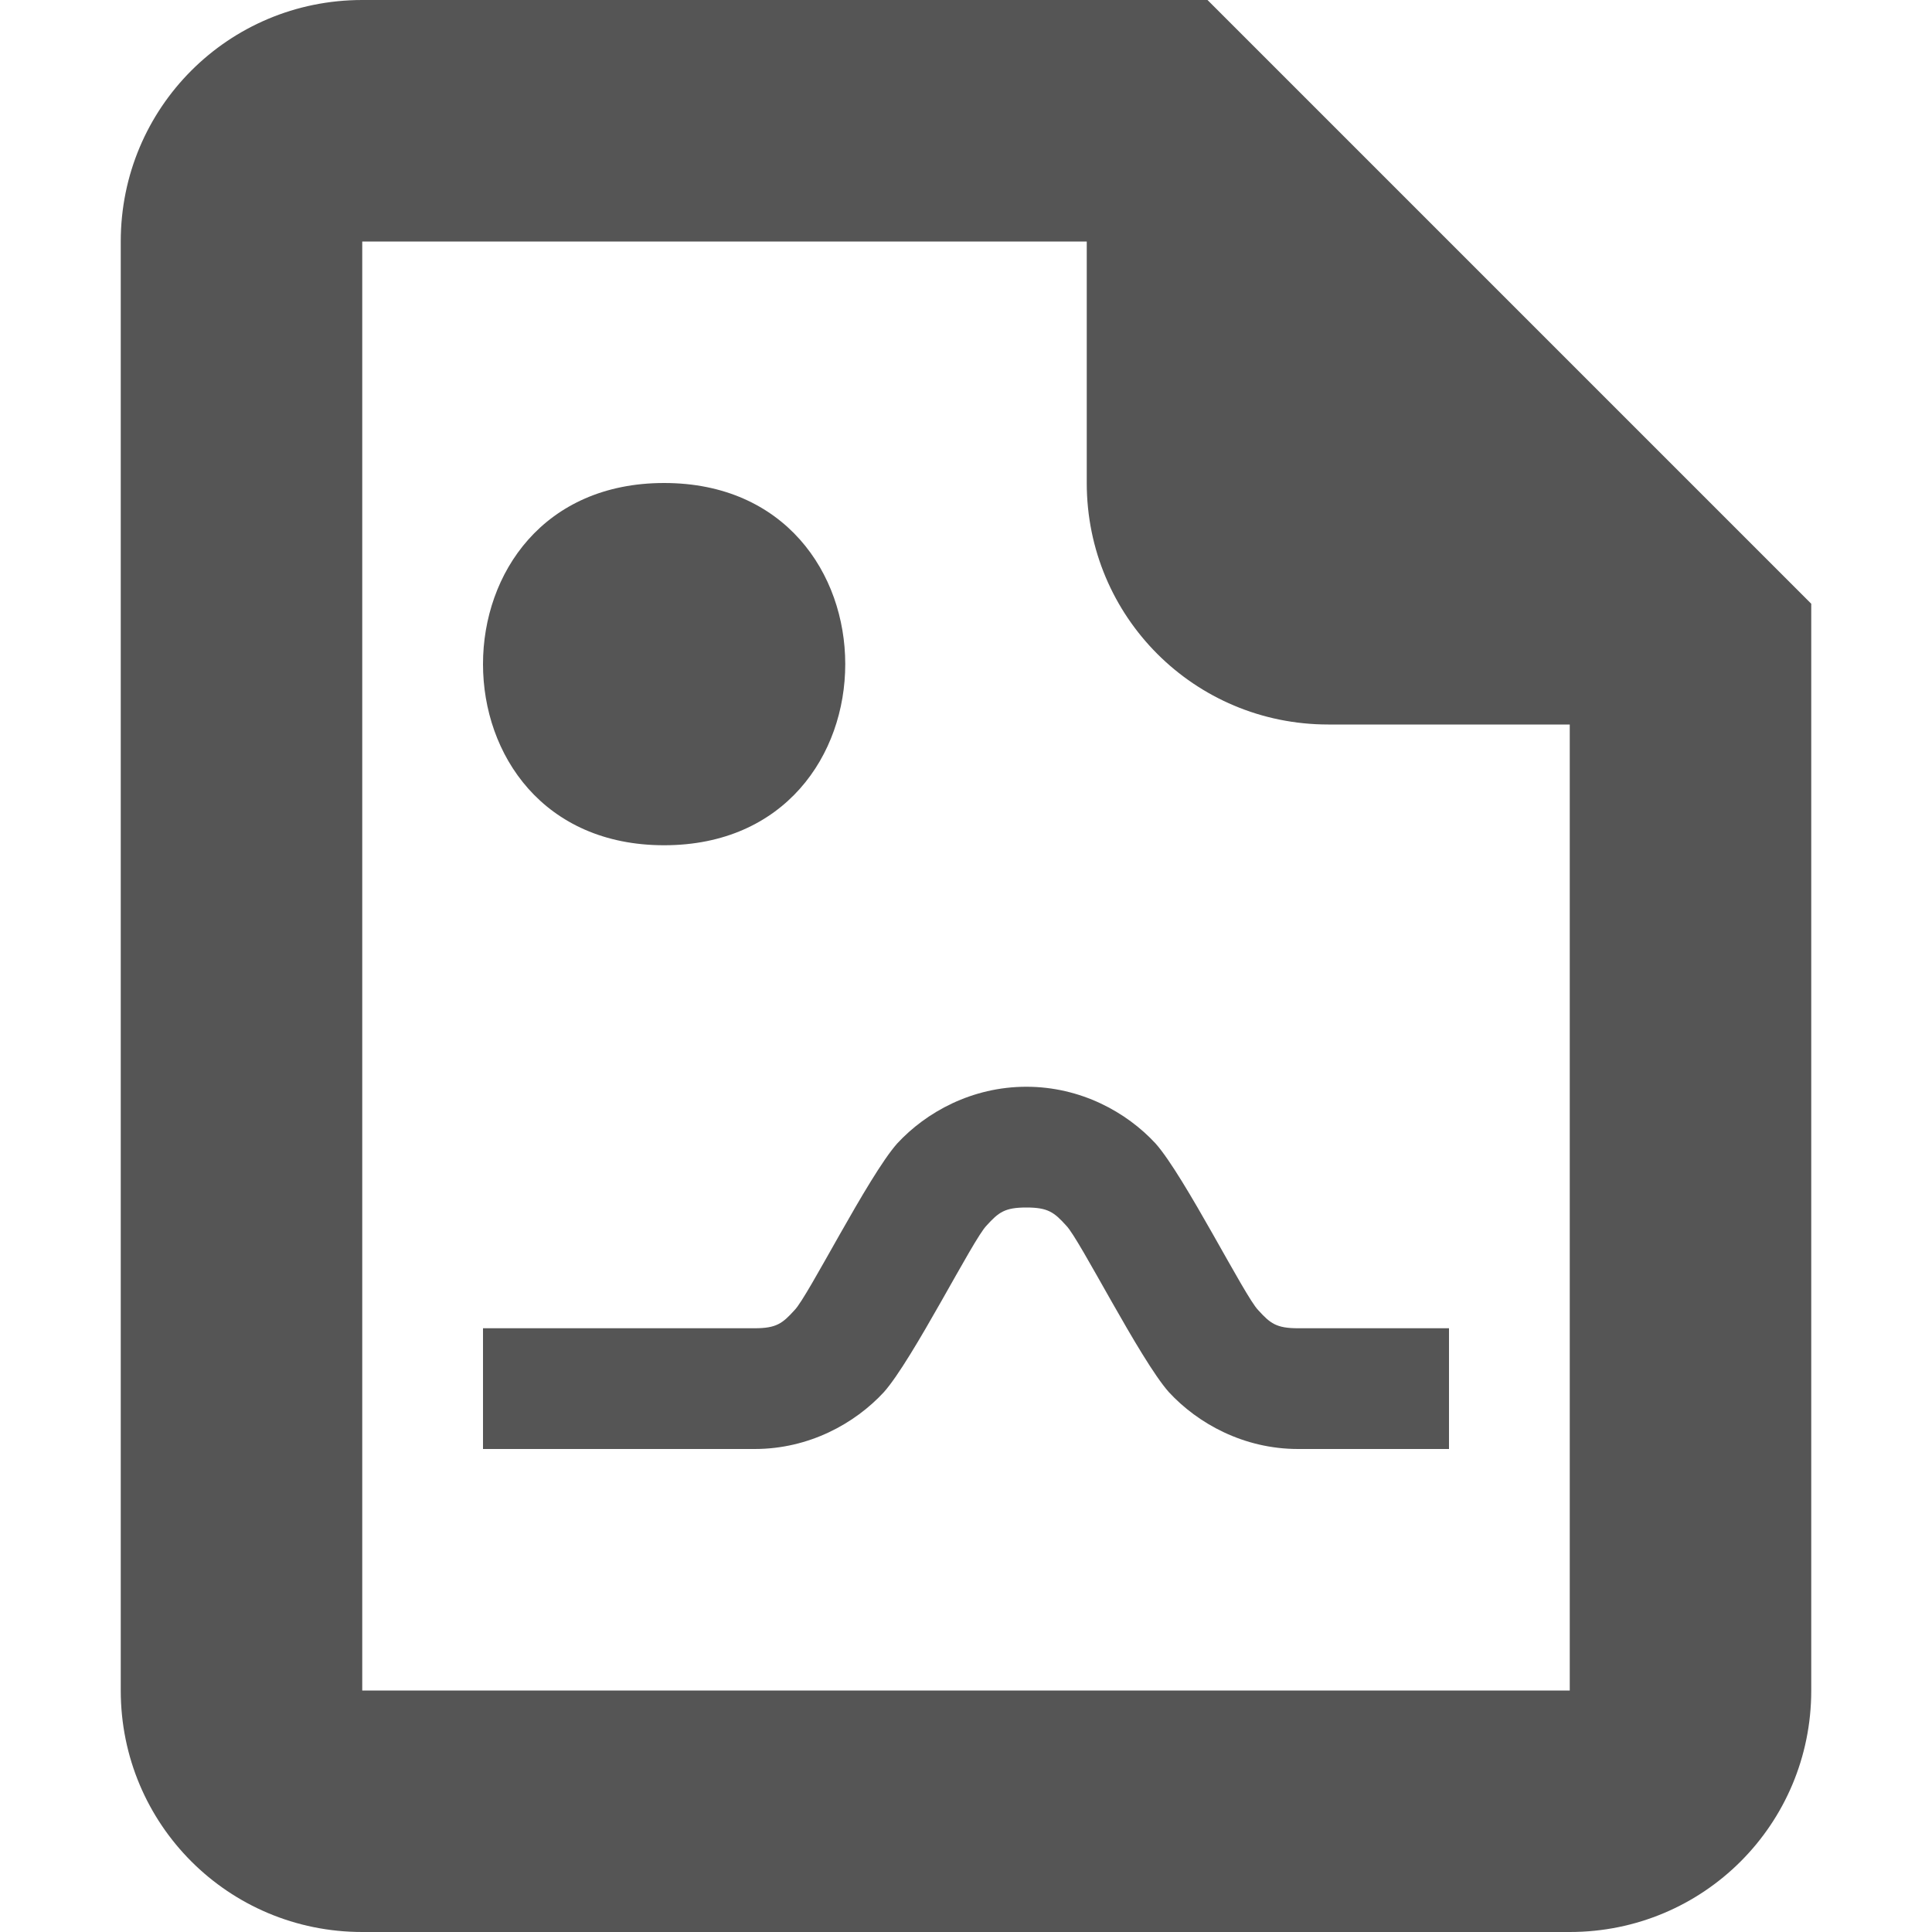
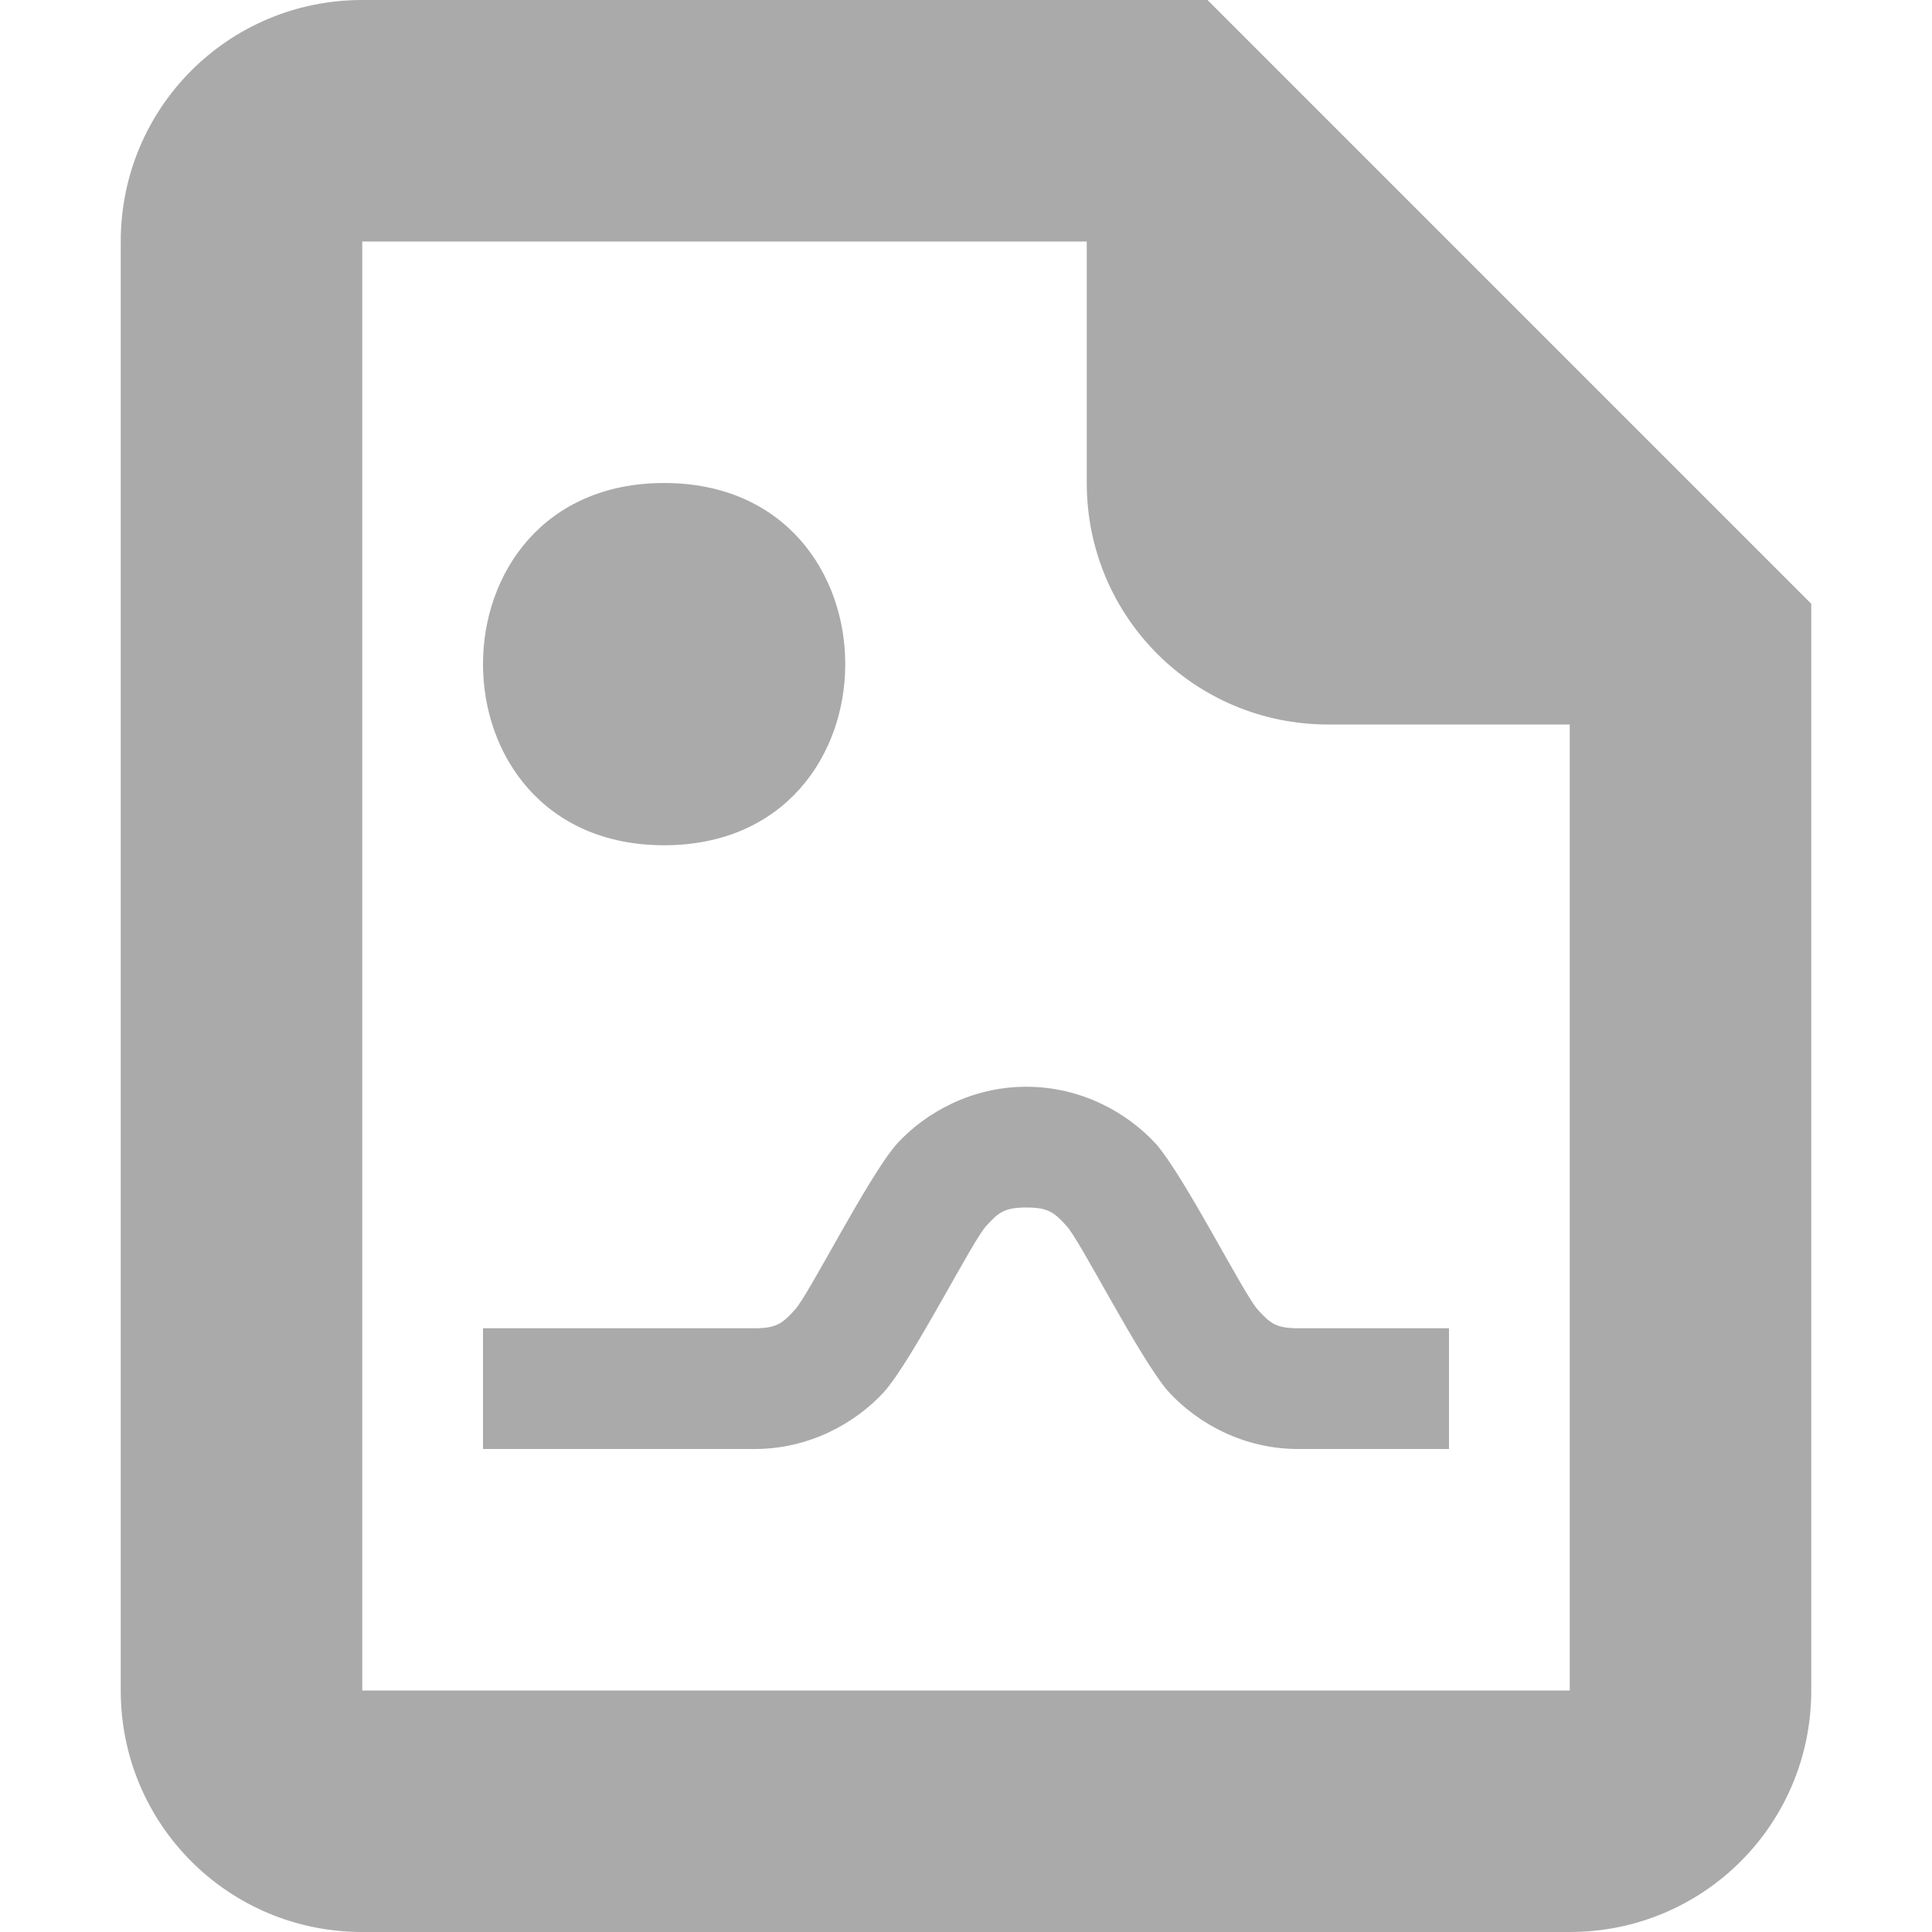
<svg xmlns="http://www.w3.org/2000/svg" width="16" height="16" version="1.1">
-   <path d="m5.5 4c2 0 2 3 0 3s-2-3 0-3zm3 5c0.45 0 0.83 0.21 1.07 0.47 0.24 0.27 0.74 1.27 0.85 1.38 0.1 0.11 0.15 0.15 0.33 0.15h1.25v1h-1.25c-0.45 0-0.83-0.211-1.07-0.471-0.24-0.27-0.74-1.269-0.85-1.379-0.1-0.11-0.15-0.15-0.33-0.15s-0.23 0.04-0.33 0.15c-0.11 0.11-0.61 1.109-0.85 1.379-0.24 0.26-0.62 0.471-1.07 0.471h-2.25v-1h2.25c0.18 0 0.23-0.04 0.33-0.15 0.11-0.11 0.61-1.11 0.85-1.38 0.24-0.26 0.62-0.47 1.07-0.47z" fill="#555555" />
-   <path d="m3 0c-1.108 0-2 0.892-2 2v12c0 1.108 0.892 2 2 2h10c1.108 0 2-0.892 2-2v-9l-5-5zm0 2h6v2c0 1.108 0.892 2 2 2h2v8h-10z" fill="#555555" fill-rule="evenodd" stop-color="#000000" stroke-linecap="round" stroke-linejoin="round" stroke-width="2" style="paint-order:stroke fill markers" />
+   <path d="m5.5 4c2 0 2 3 0 3s-2-3 0-3zm3 5c0.45 0 0.83 0.21 1.07 0.47 0.24 0.27 0.74 1.27 0.85 1.38 0.1 0.11 0.15 0.15 0.33 0.15h1.25v1h-1.25c-0.45 0-0.83-0.211-1.07-0.471-0.24-0.27-0.74-1.269-0.85-1.379-0.1-0.11-0.15-0.15-0.33-0.15s-0.23 0.04-0.33 0.15c-0.11 0.11-0.61 1.109-0.85 1.379-0.24 0.26-0.62 0.471-1.07 0.471h-2.25v-1h2.25c0.18 0 0.23-0.04 0.33-0.15 0.11-0.11 0.61-1.11 0.85-1.38 0.24-0.26 0.62-0.47 1.07-0.47z" fill="#aaaaaa" />
+   <path d="m3 0c-1.108 0-2 0.892-2 2v12c0 1.108 0.892 2 2 2h10c1.108 0 2-0.892 2-2v-9l-5-5zm0 2h6v2c0 1.108 0.892 2 2 2h2v8h-10z" fill="#aaaaaa" fill-rule="evenodd" stop-color="#000000" stroke-linecap="round" stroke-linejoin="round" stroke-width="2" style="paint-order:stroke fill markers" />
</svg>
